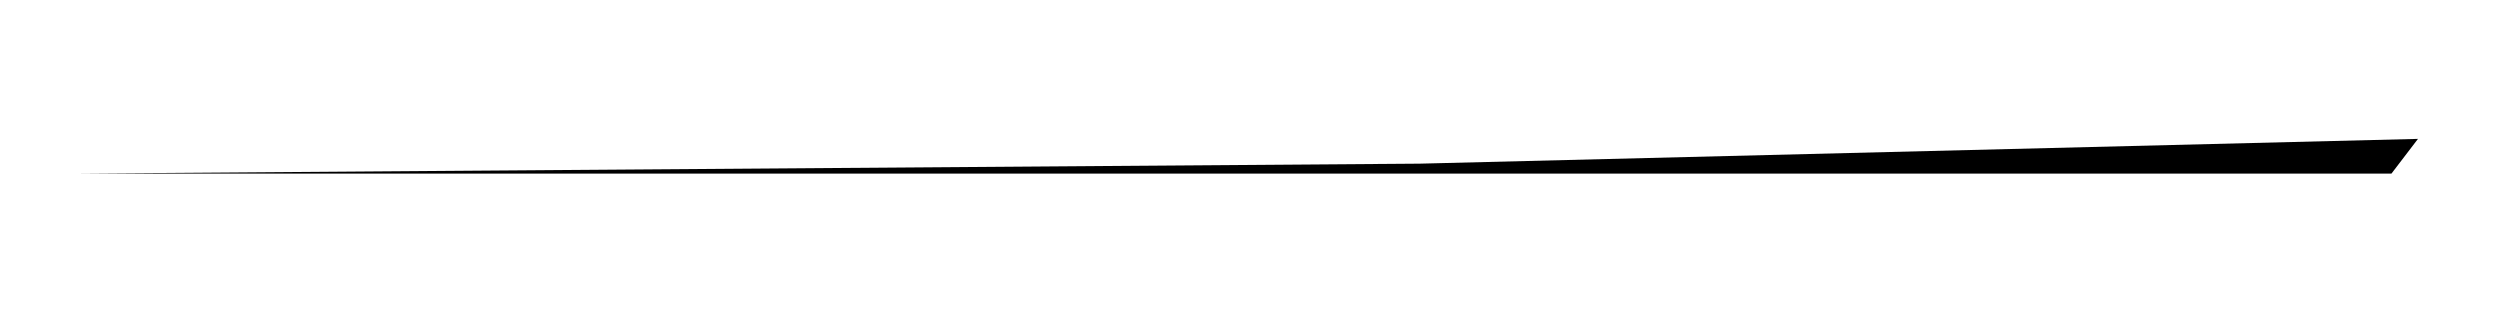
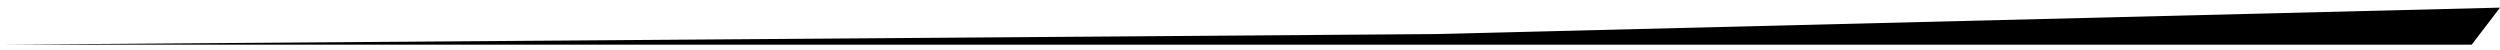
- <svg xmlns="http://www.w3.org/2000/svg" width="320" height="40" viewBox="1 0 320 40" fill="inherit">
-   <g>
-     <path d="M10.5 22.223L182.727 20.948L310.5 17.777L307.103 22.223L10.739 22.223L10.5 22.223Z" fill="inherit" />
-   </g>
+ <svg xmlns="http://www.w3.org/2000/svg" width="300" height="6" viewBox="0 0 300 6" fill="inherit">
+   <path d="M0 5.362L172.227 4.088L300 0.916L296.603 5.362L0.239 5.362L0 5.362Z" fill="inherit" />
</svg>
